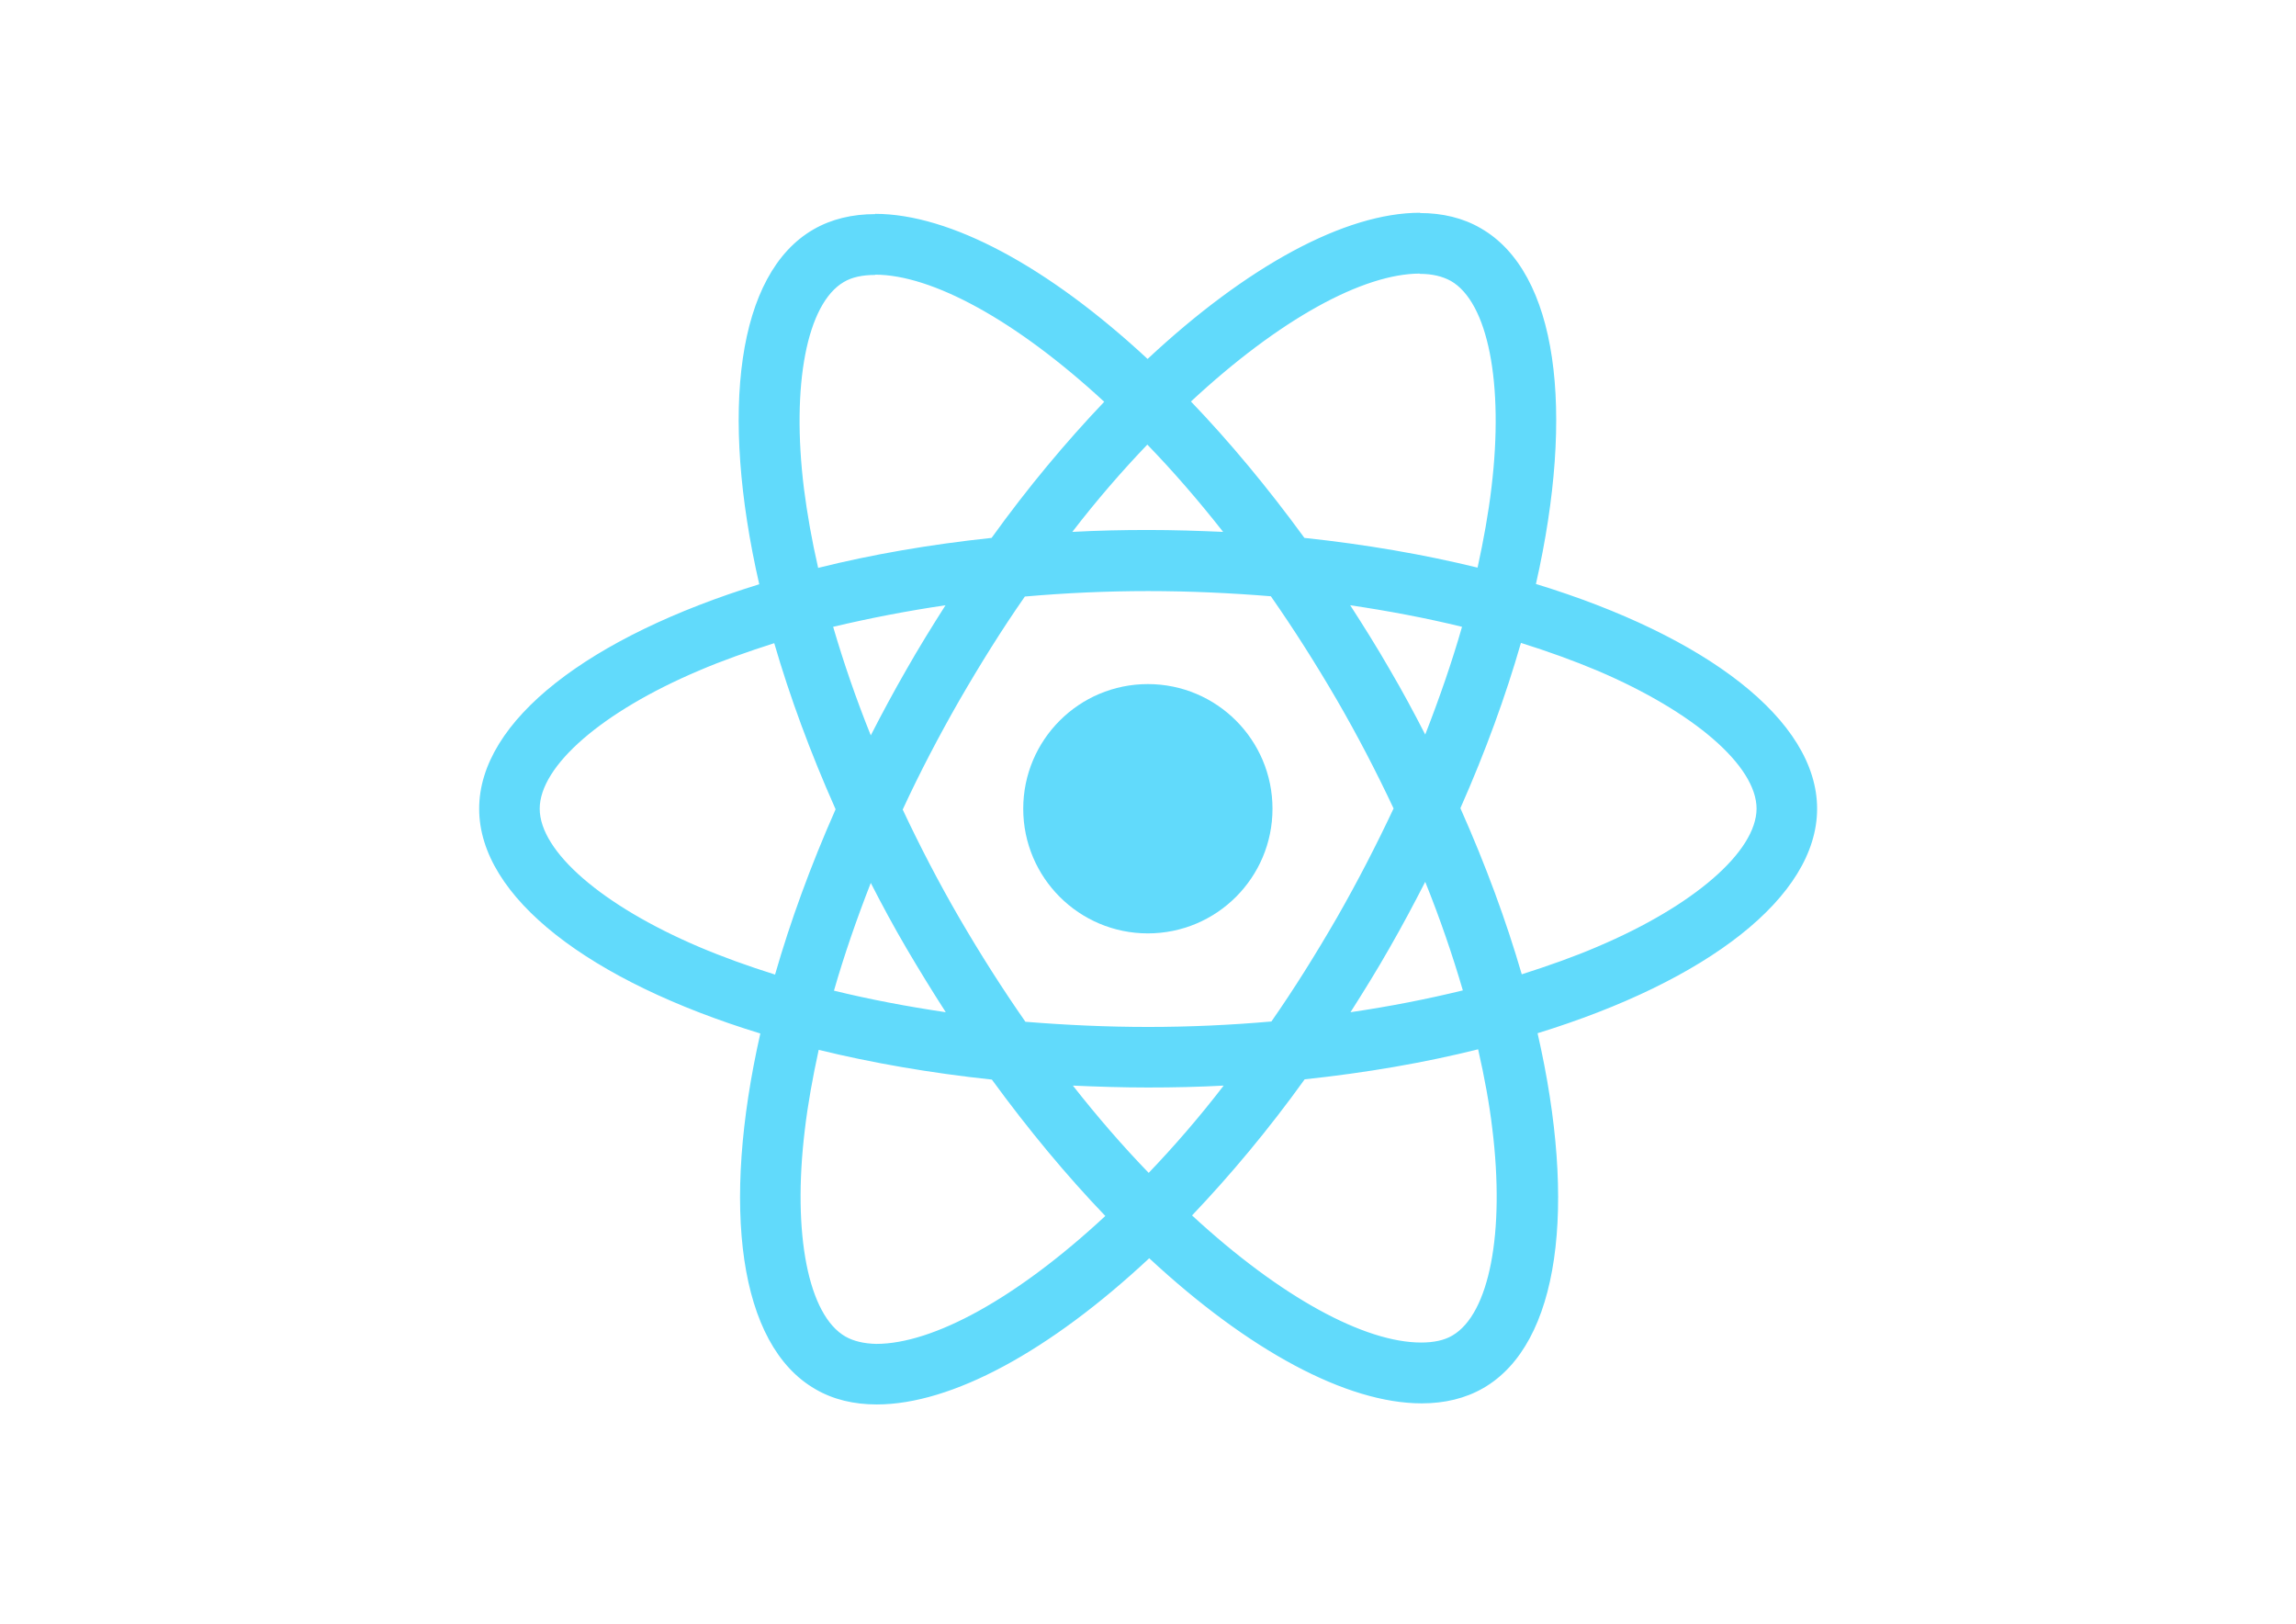
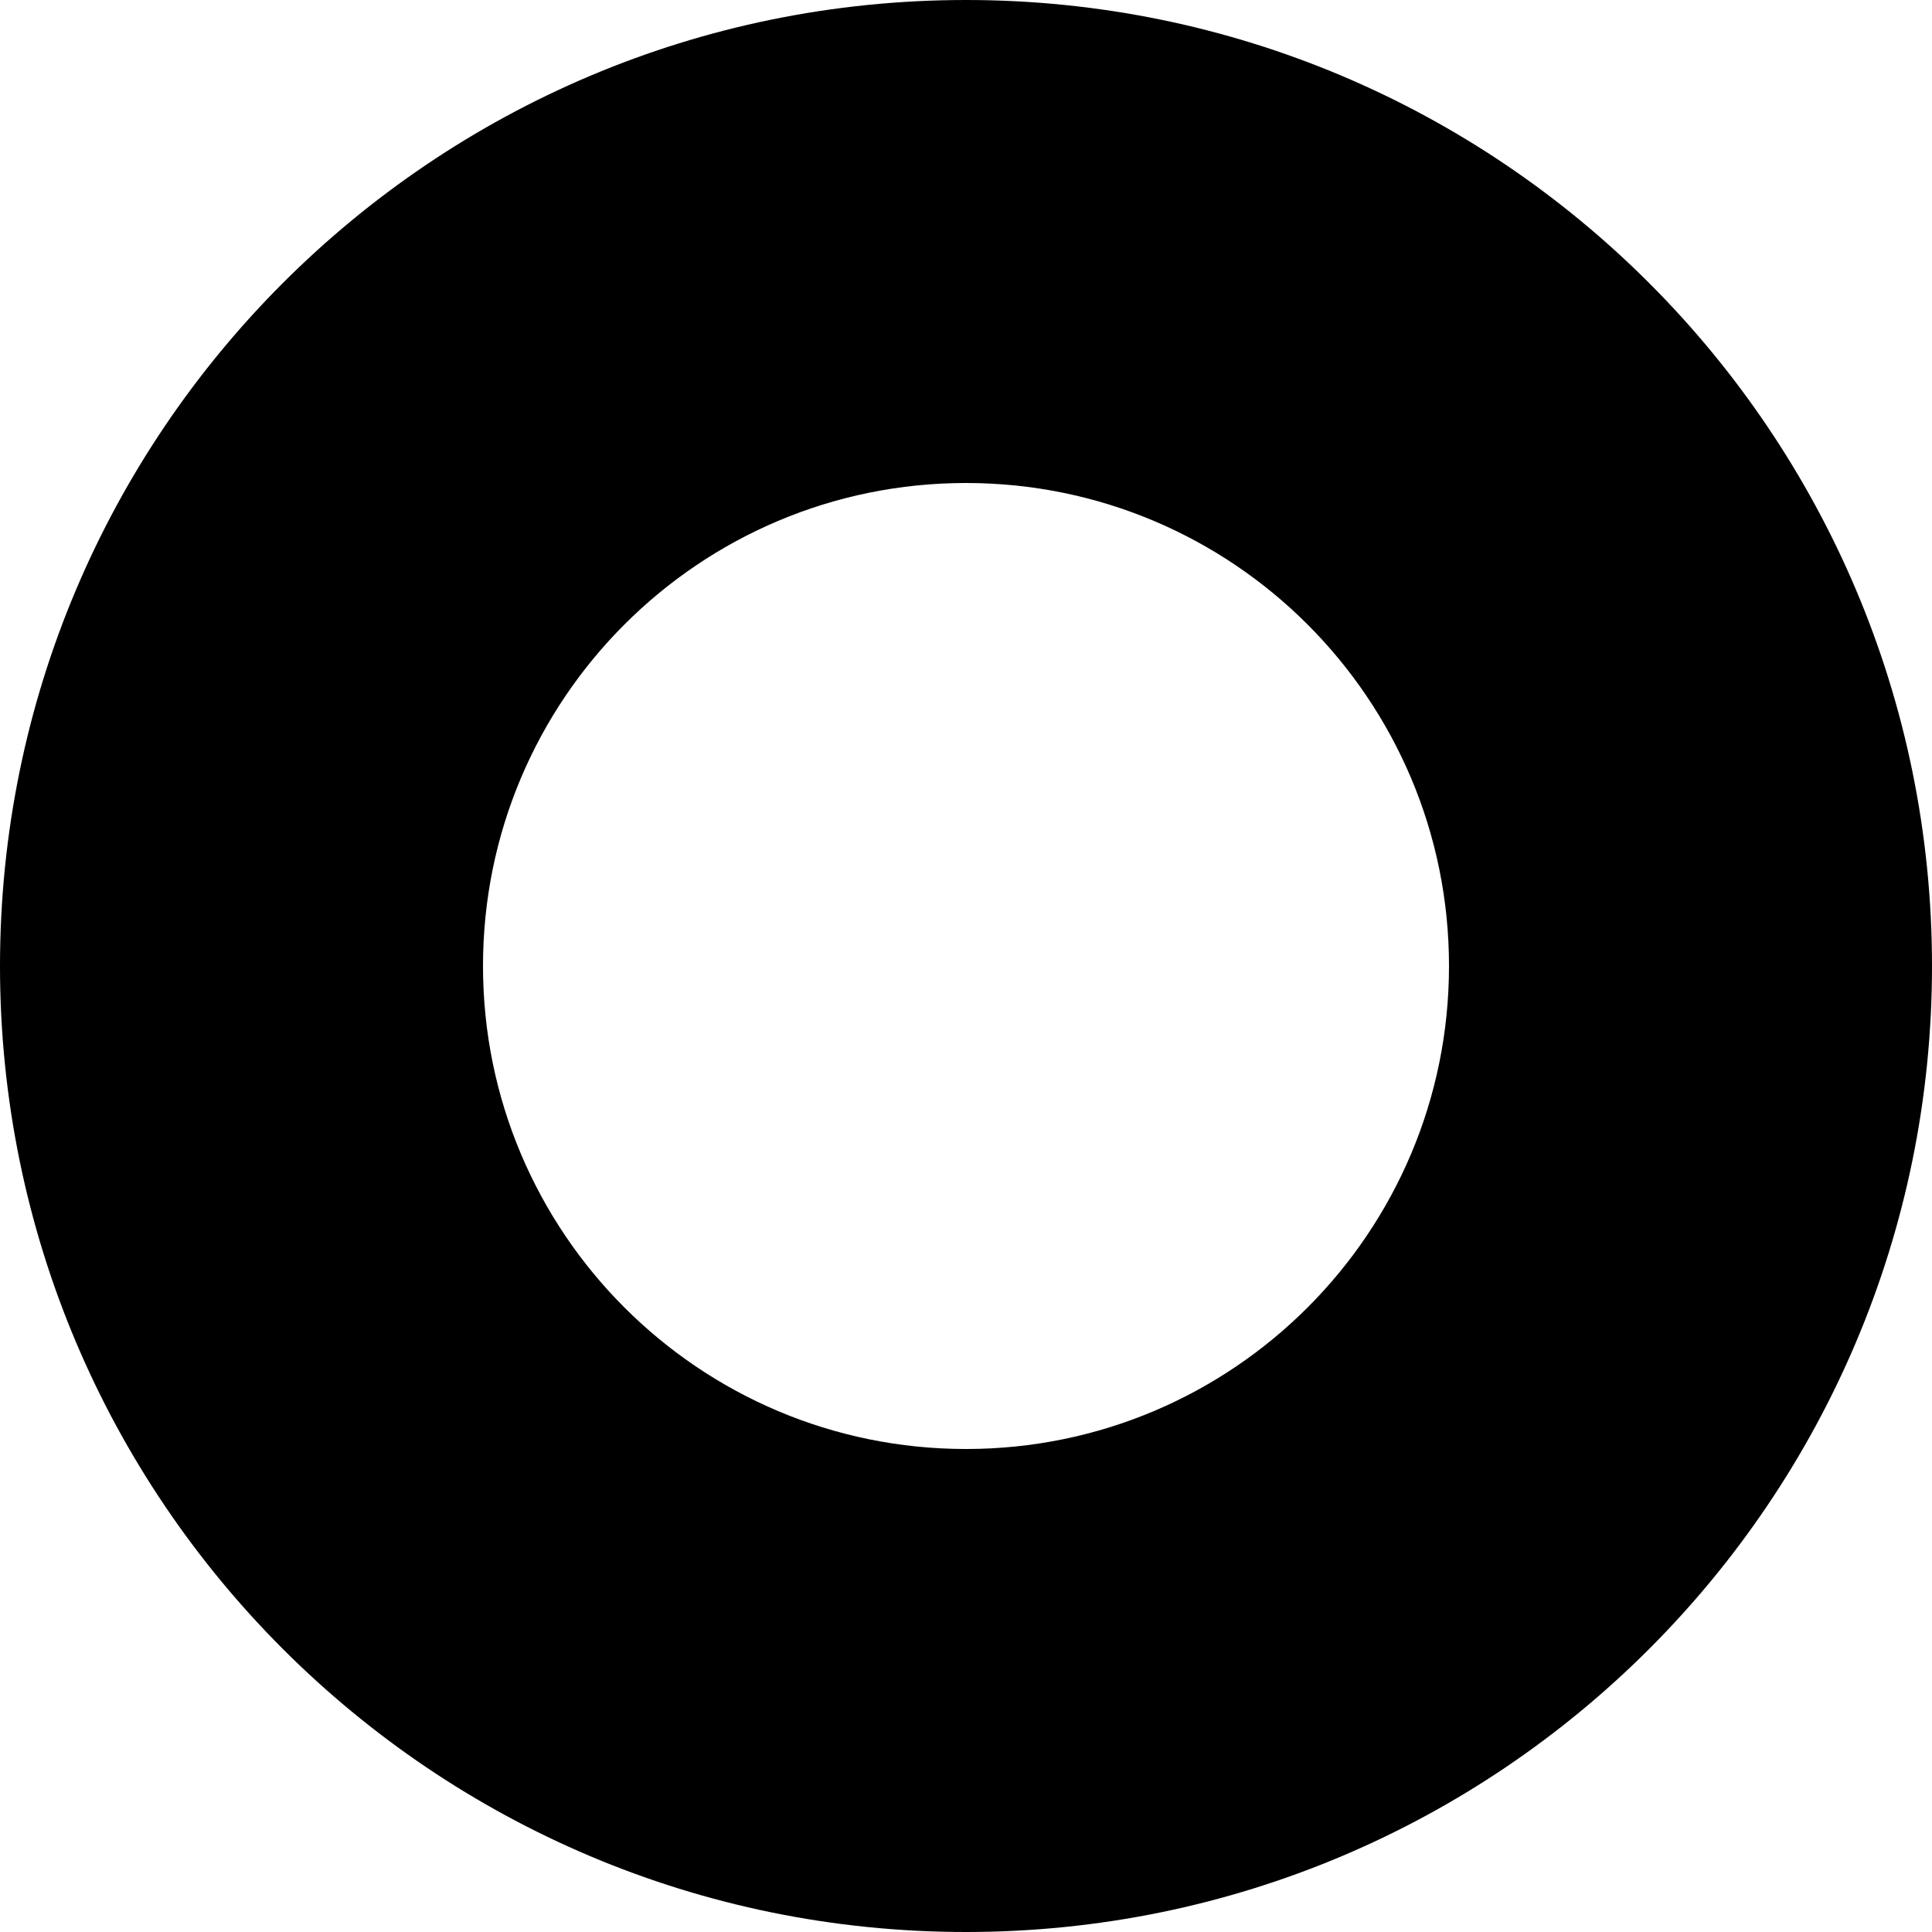
- <svg xmlns="http://www.w3.org/2000/svg" viewBox="0 0 841.9 595.3">
-   <g fill="#61DAFB">
-     <path d="M666.3 296.5c0-32.5-40.7-63.3-103.1-82.4 14.4-63.6 8-114.2-20.2-130.4-6.5-3.8-14.1-5.6-22.4-5.6v22.3c4.6 0 8.3.9 11.4 2.6 13.6 7.8 19.5 37.5 14.9 75.7-1.1 9.4-2.9 19.3-5.1 29.4-19.6-4.8-41-8.5-63.5-10.9-13.5-18.5-27.5-35.3-41.6-50 32.6-30.3 63.2-46.9 84-46.9V78c-27.5 0-63.5 19.6-99.9 53.6-36.4-33.8-72.4-53.2-99.9-53.2v22.3c20.7 0 51.4 16.5 84 46.6-14 14.7-28 31.4-41.3 49.9-22.6 2.4-44 6.1-63.6 11-2.3-10-4-19.7-5.2-29-4.7-38.2 1.1-67.9 14.6-75.8 3-1.8 6.9-2.6 11.5-2.6V78.5c-8.4 0-16 1.8-22.6 5.6-28.1 16.2-34.4 66.7-19.9 130.1-62.2 19.2-102.7 49.9-102.7 82.3 0 32.5 40.7 63.3 103.1 82.4-14.4 63.6-8 114.2 20.2 130.4 6.5 3.8 14.1 5.6 22.5 5.6 27.5 0 63.5-19.6 99.9-53.6 36.4 33.8 72.4 53.2 99.9 53.2 8.4 0 16-1.8 22.6-5.6 28.1-16.2 34.4-66.7 19.9-130.1 62-19.1 102.5-49.9 102.5-82.3zm-130.2-66.7c-3.7 12.9-8.3 26.2-13.5 39.5-4.1-8-8.4-16-13.1-24-4.6-8-9.5-15.8-14.4-23.4 14.2 2.1 27.9 4.7 41 7.9zm-45.8 106.5c-7.8 13.5-15.8 26.3-24.1 38.2-14.9 1.3-30 2-45.2 2-15.1 0-30.2-.7-45-1.9-8.3-11.9-16.4-24.6-24.2-38-7.6-13.1-14.5-26.4-20.8-39.8 6.2-13.4 13.2-26.8 20.7-39.9 7.8-13.5 15.8-26.3 24.1-38.2 14.9-1.3 30-2 45.2-2 15.1 0 30.2.7 45 1.9 8.3 11.9 16.4 24.6 24.2 38 7.6 13.1 14.5 26.4 20.8 39.8-6.3 13.4-13.2 26.8-20.7 39.9zm32.3-13c5.4 13.4 10 26.8 13.8 39.8-13.1 3.2-26.9 5.9-41.2 8 4.9-7.7 9.8-15.6 14.4-23.7 4.6-8 8.9-16.1 13-24.1zM421.2 430c-9.3-9.6-18.6-20.3-27.8-32 9 .4 18.2.7 27.5.7 9.4 0 18.7-.2 27.8-.7-9 11.7-18.3 22.4-27.5 32zm-74.4-58.9c-14.2-2.1-27.9-4.7-41-7.9 3.7-12.9 8.3-26.2 13.5-39.5 4.1 8 8.4 16 13.1 24 4.7 8 9.5 15.8 14.4 23.4zM420.7 163c9.3 9.6 18.6 20.3 27.8 32-9-.4-18.2-.7-27.5-.7-9.4 0-18.7.2-27.8.7 9-11.7 18.3-22.4 27.5-32zm-74 58.9c-4.9 7.7-9.8 15.6-14.4 23.7-4.6 8-8.9 16-13 24-5.4-13.4-10-26.8-13.8-39.8 13.1-3.1 26.9-5.8 41.2-7.9zm-90.5 125.2c-35.4-15.1-58.3-34.9-58.3-50.6 0-15.7 22.9-35.6 58.3-50.6 8.6-3.7 18-7 27.7-10.1 5.7 19.6 13.2 40 22.5 60.9-9.2 20.8-16.6 41.1-22.2 60.6-9.9-3.1-19.3-6.5-28-10.2zM310 490c-13.6-7.8-19.5-37.5-14.9-75.7 1.1-9.4 2.9-19.3 5.1-29.4 19.6 4.8 41 8.5 63.5 10.9 13.5 18.5 27.5 35.3 41.6 50-32.6 30.3-63.2 46.9-84 46.9-4.5-.1-8.3-1-11.3-2.7zm237.2-76.2c4.7 38.2-1.1 67.9-14.6 75.8-3 1.8-6.9 2.6-11.5 2.6-20.7 0-51.4-16.5-84-46.6 14-14.7 28-31.4 41.3-49.9 22.6-2.4 44-6.1 63.6-11 2.3 10.1 4.1 19.8 5.2 29.1zm38.5-66.7c-8.6 3.7-18 7-27.7 10.1-5.7-19.6-13.2-40-22.5-60.9 9.2-20.8 16.6-41.1 22.2-60.6 9.9 3.1 19.3 6.5 28.1 10.2 35.4 15.1 58.3 34.9 58.3 50.6-.1 15.7-23 35.6-58.4 50.6zM320.8 78.4z" />
-     <circle cx="420.9" cy="296.5" r="45.7" />
-     <path d="M520.5 78.1z" />
-   </g>
+ <svg xmlns="http://www.w3.org/2000/svg" width="38" height="38" viewBox="0 0 38 38" fill="none">
+   <path fill-rule="evenodd" clip-rule="evenodd" d="M19 38C29.493 38 38 29.493 38 19C38 8.507 29.493 0 19 0C8.507 0 0 8.507 0 19C0 29.493 8.507 38 19 38ZM19 28.5C24.247 28.5 28.5 24.247 28.5 19C28.5 13.753 24.247 9.5 19 9.5C13.753 9.5 9.5 13.753 9.5 19C9.5 24.247 13.753 28.5 19 28.5Z" fill="black" />
</svg>
